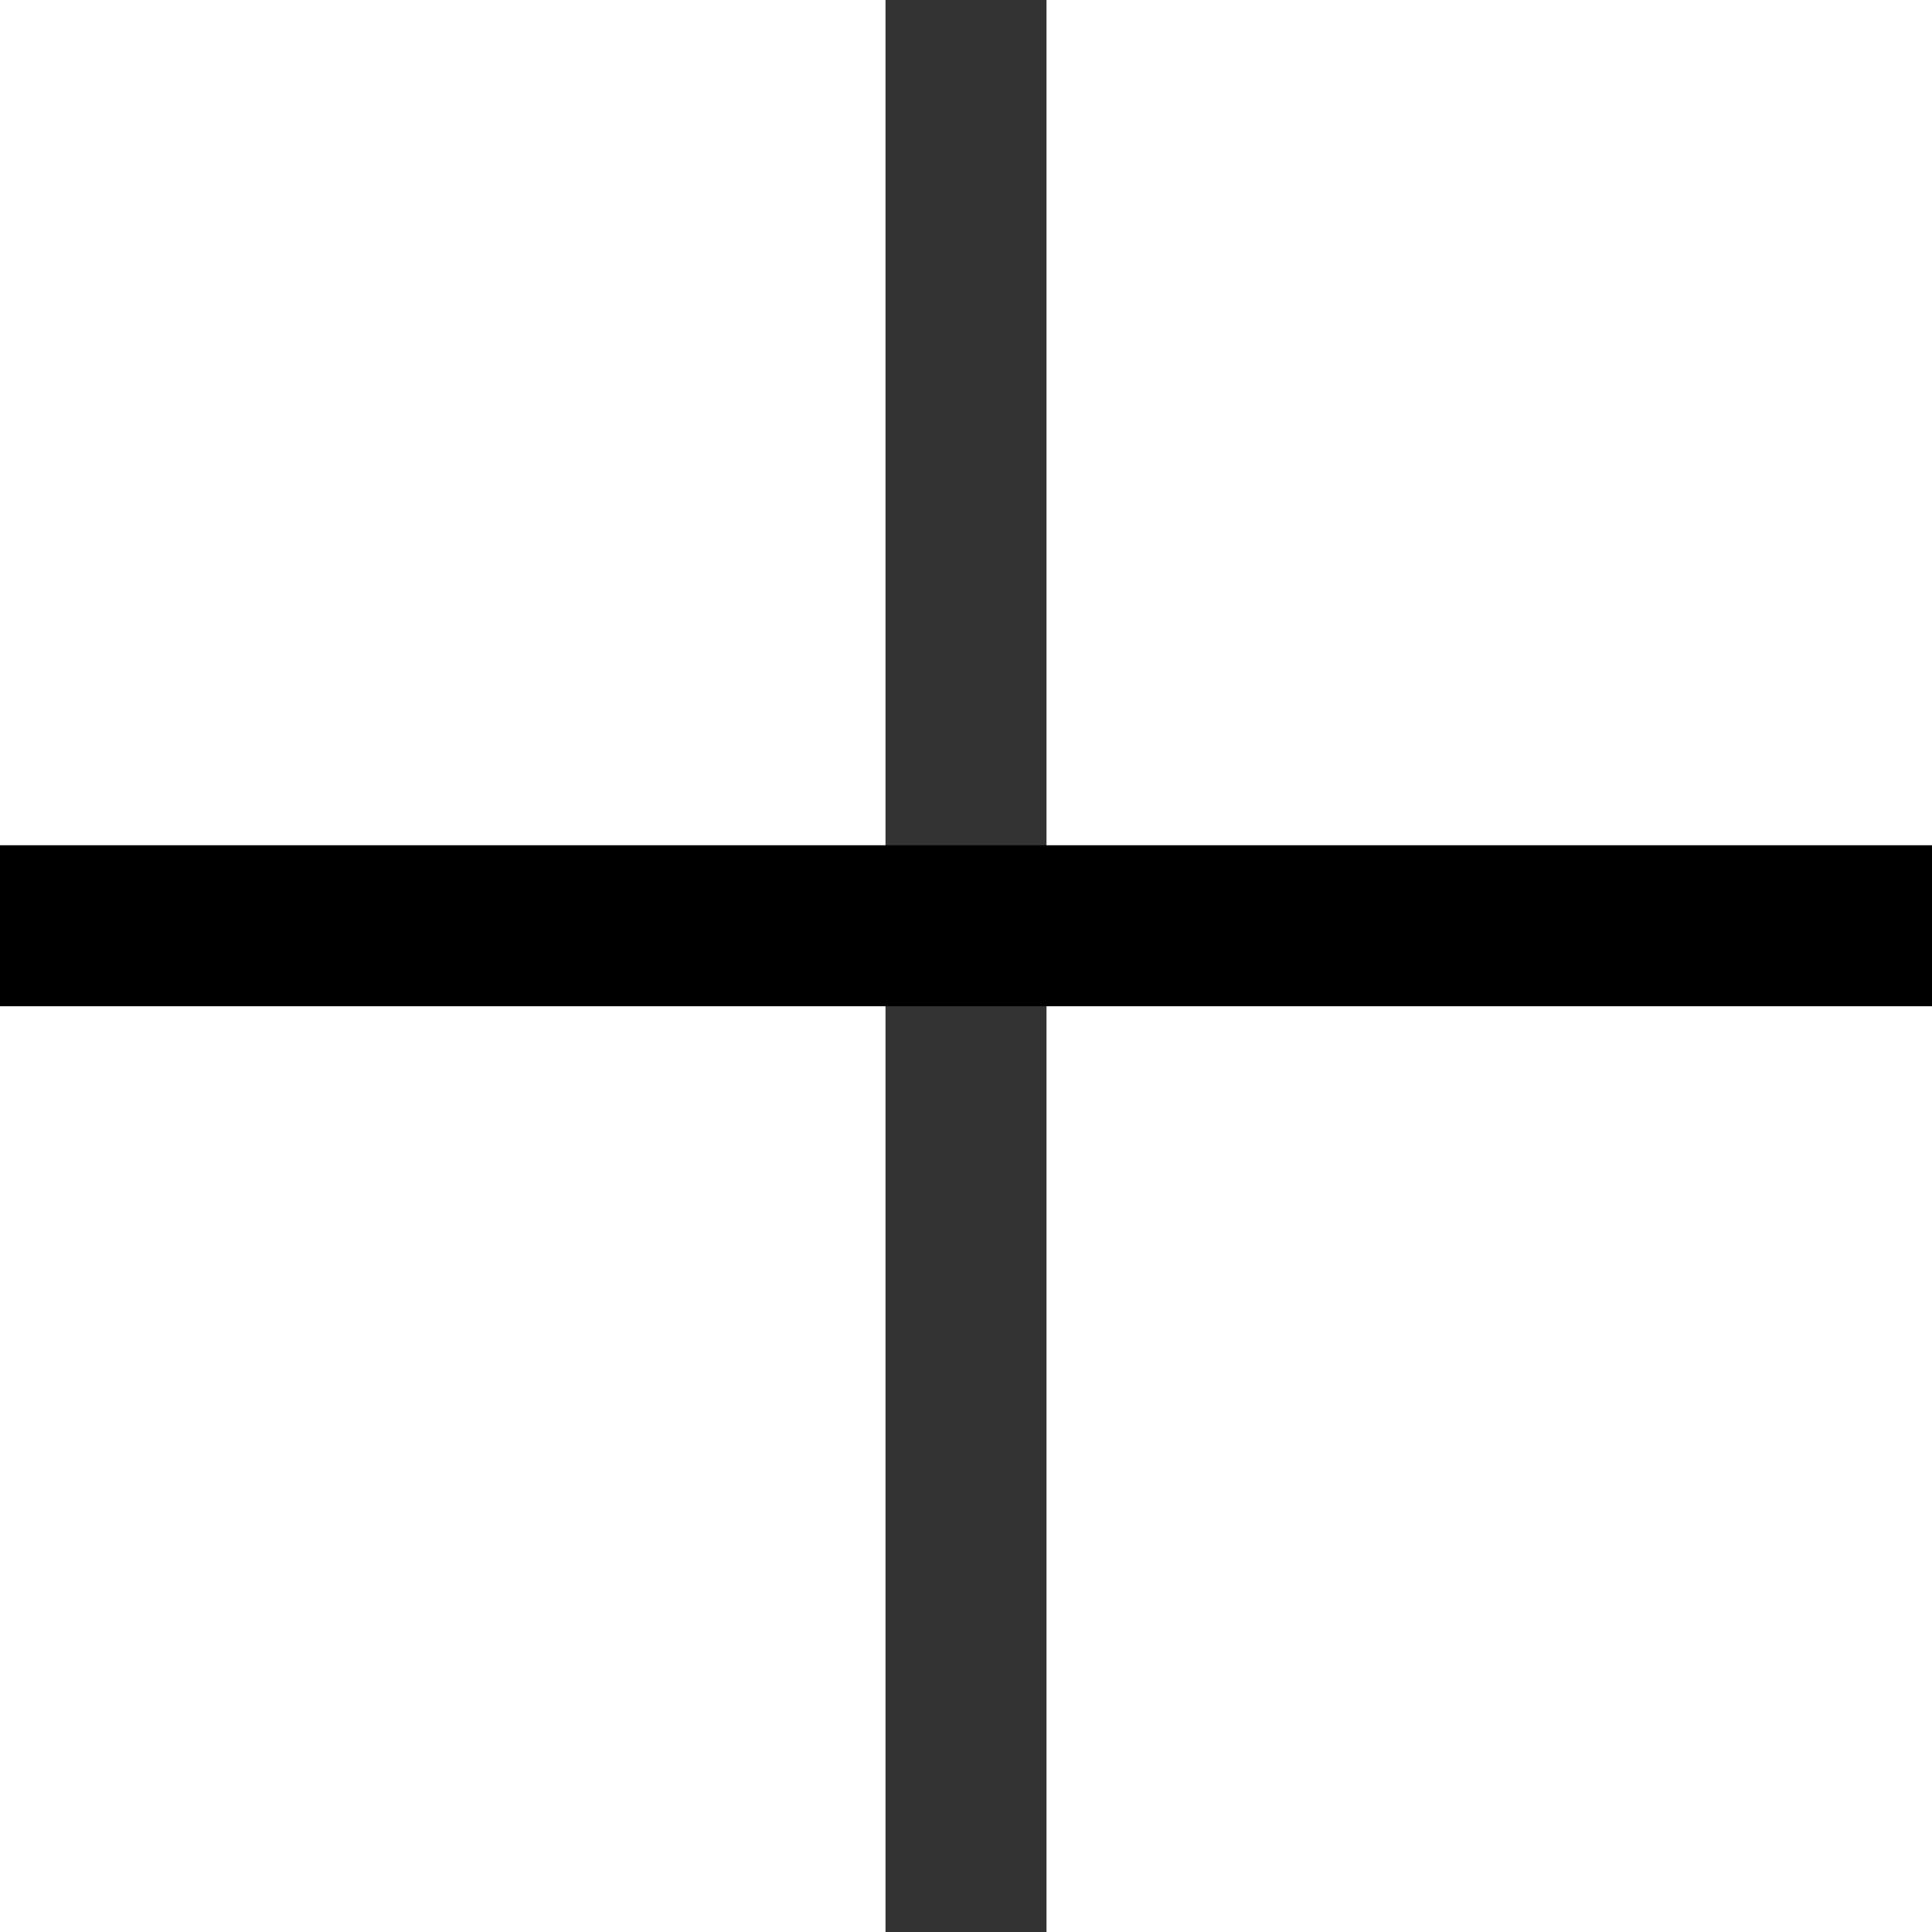
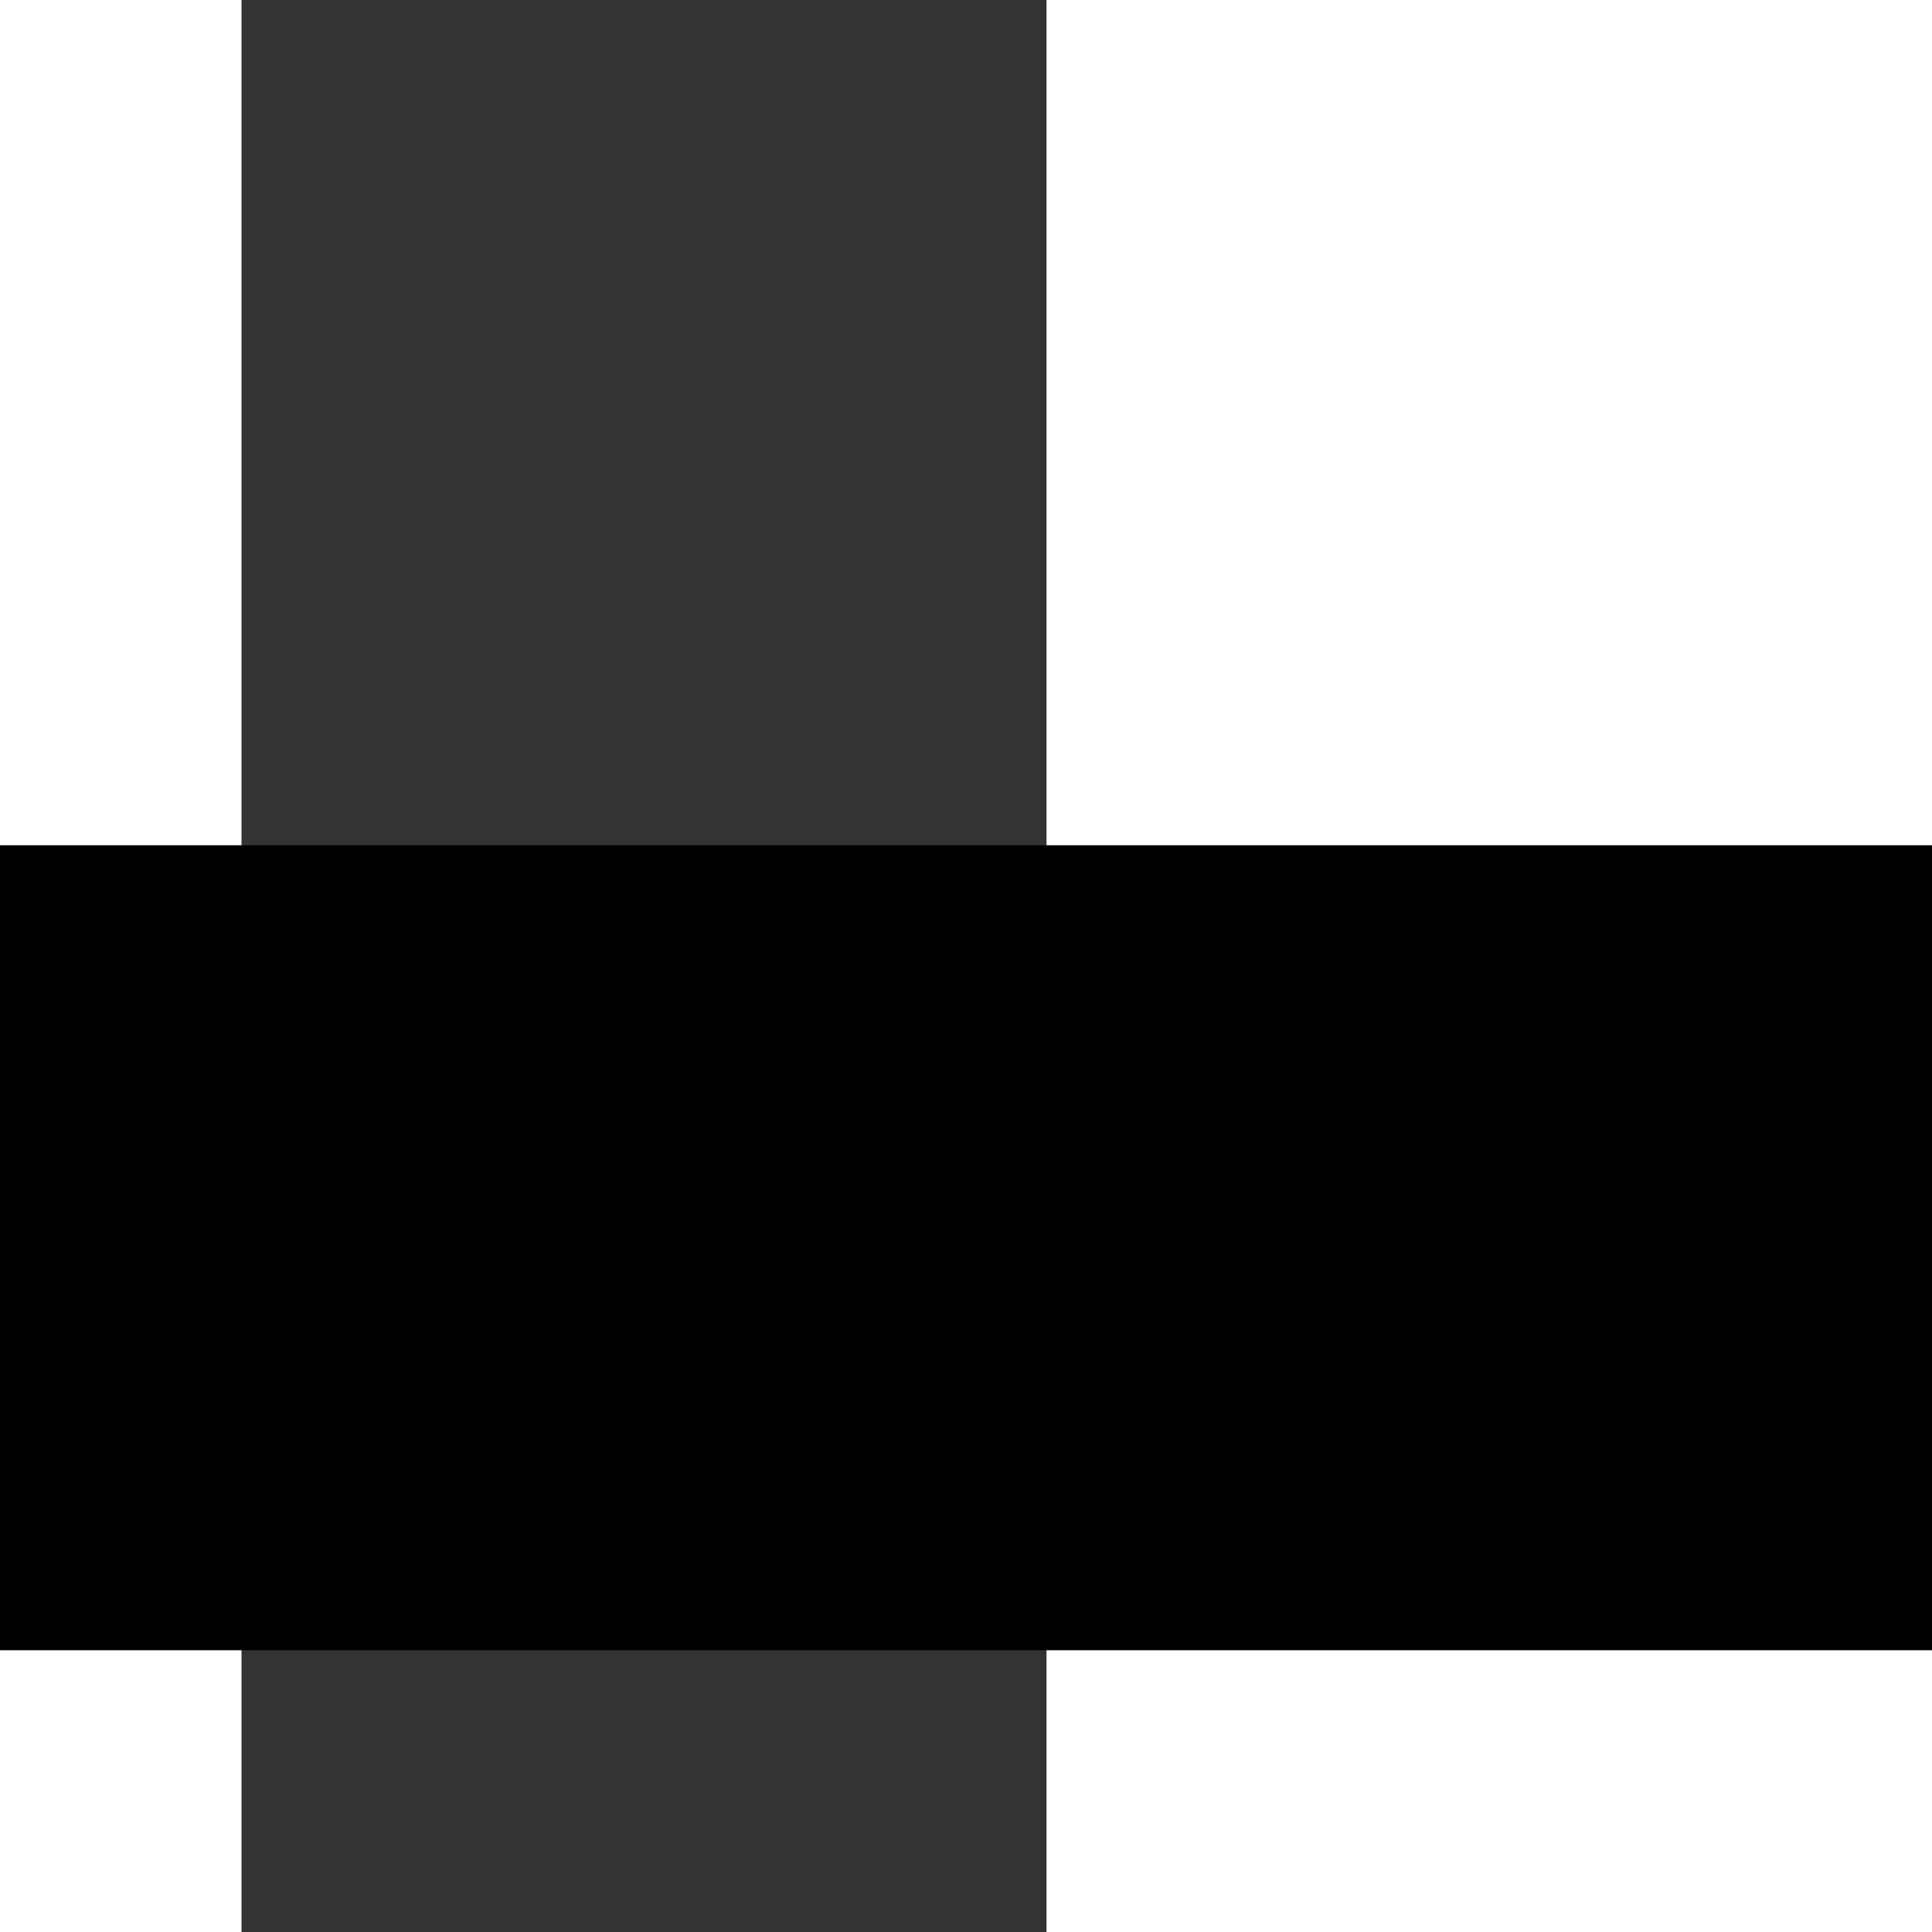
<svg xmlns="http://www.w3.org/2000/svg" width="48" height="48" viewBox="0 0 48 48">
  <style type="text/css">
      
        .test {
           fill:   #333;
        }
        .test:hover {
           fill:   pink;
        }
      
  </style>
  <g>
-     <rect id="vertical-rectangle" class="test" width="48" height="4" x="1" y="23" transform="rotate(90 25 24)" />
-     <rect id="horizontal-rectangle" width="48" height="4" y="21" />
+     <rect id="vertical-rectangle" class="test" width="48" height="20" x="1" y="23" transform="rotate(90 25 24)" />
+     <rect id="horizontal-rectangle" width="48" height="20" y="21" />
  </g>
</svg>
